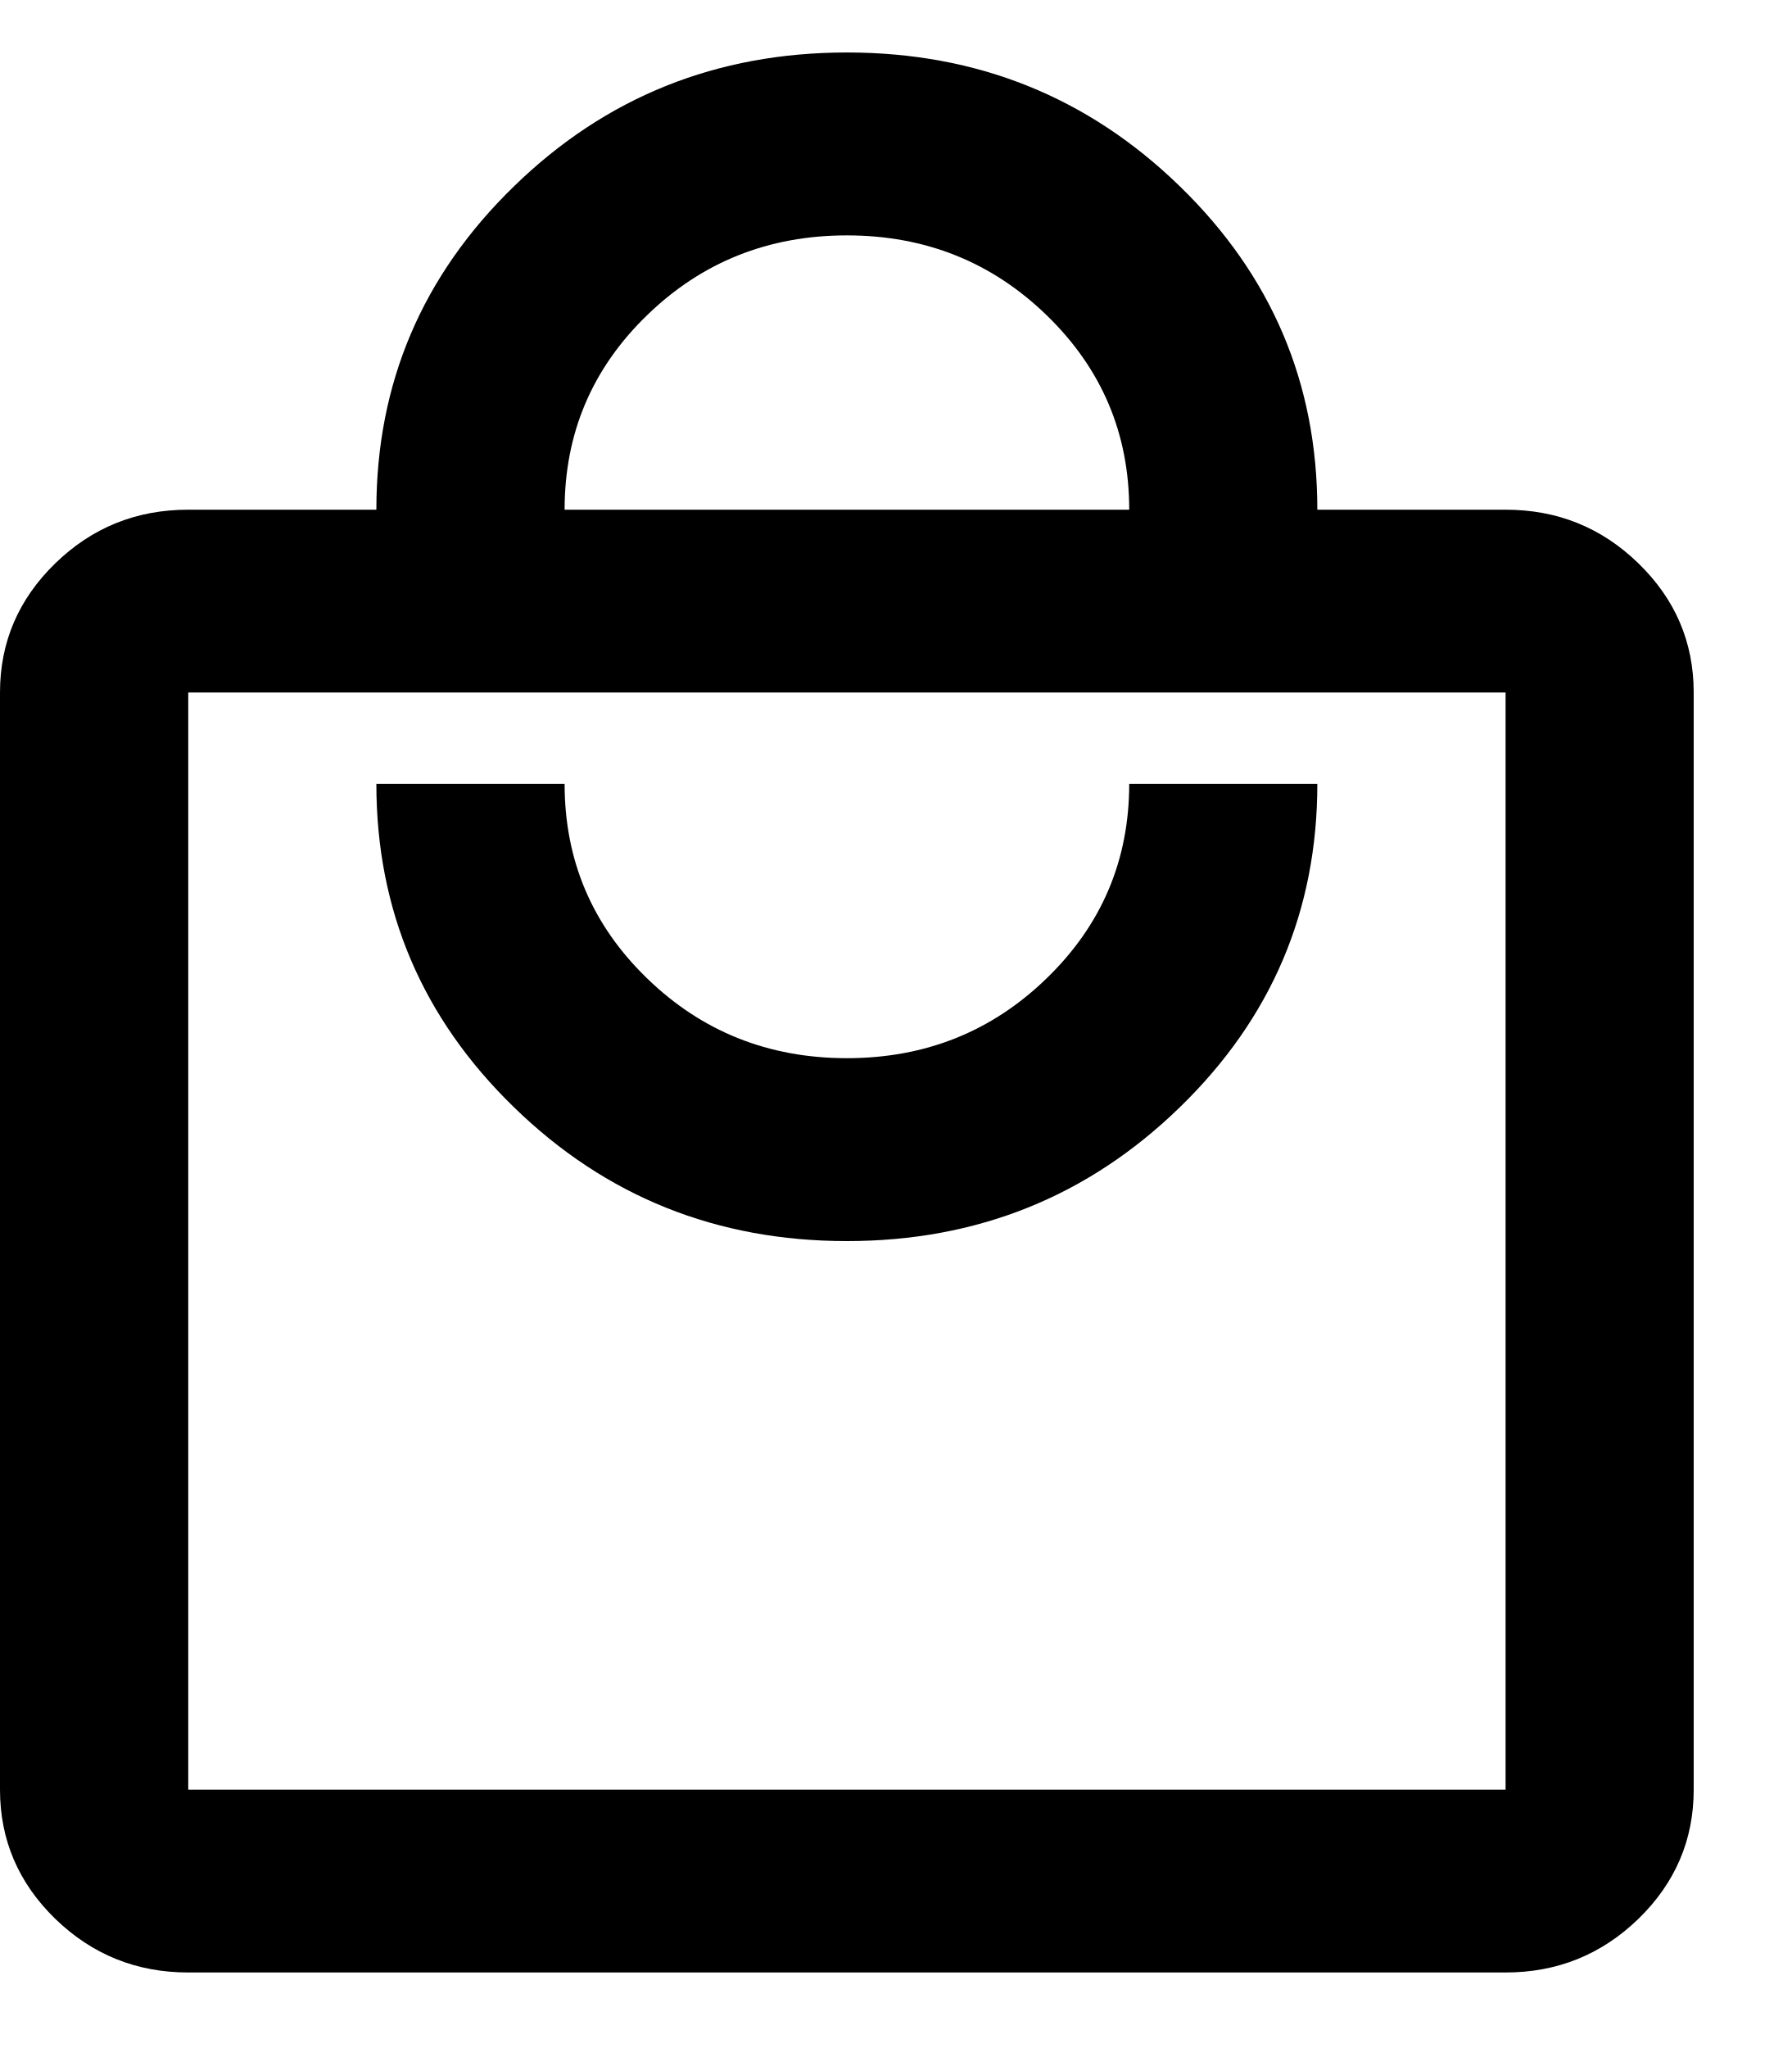
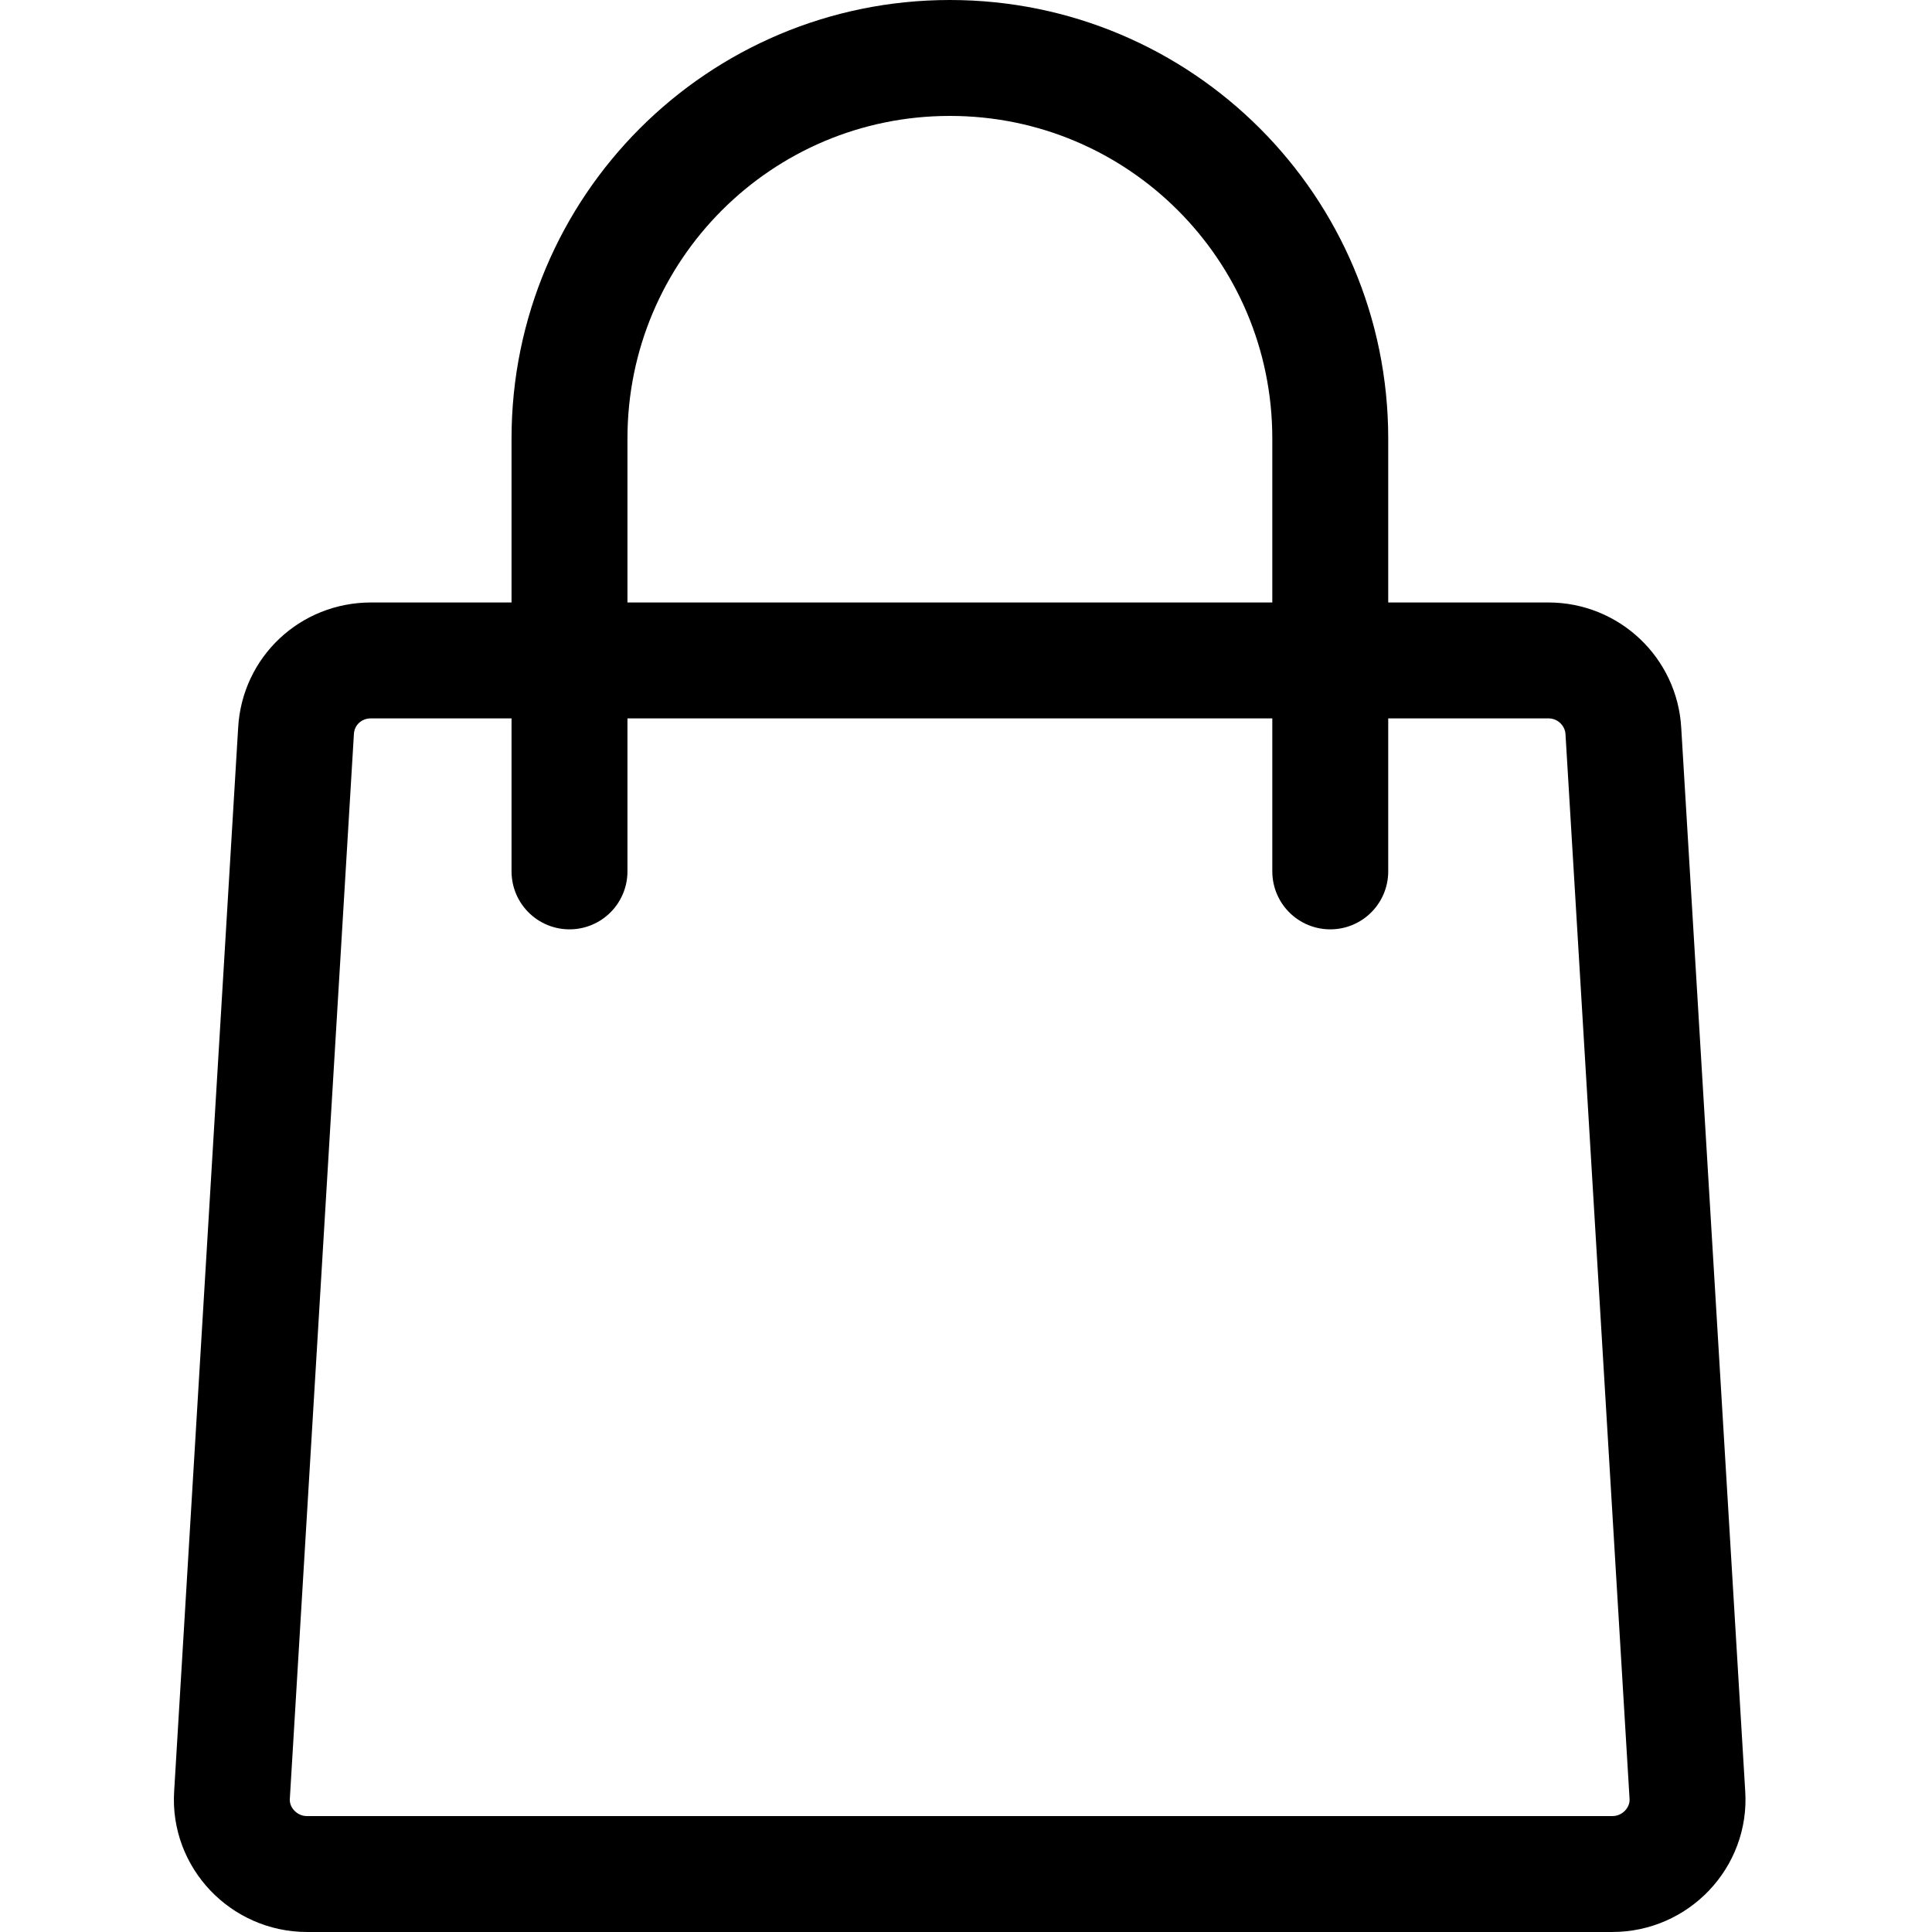
- <svg xmlns="http://www.w3.org/2000/svg" viewBox="0 0 14 16" fill="none">
-   <path d="M1.471 15.41C1.066 15.41 0.72 15.27 0.432 14.991C0.144 14.711 0 14.374 0 13.982V5.41C0 5.017 0.144 4.681 0.432 4.401C0.72 4.121 1.066 3.982 1.471 3.982H2.941C2.941 2.993 3.3 2.151 4.017 1.455C4.733 0.758 5.6 0.41 6.618 0.41C7.635 0.41 8.502 0.758 9.219 1.455C9.936 2.151 10.294 2.993 10.294 3.982H11.765C12.169 3.982 12.515 4.121 12.803 4.401C13.091 4.681 13.235 5.017 13.235 5.41V13.982C13.235 14.374 13.091 14.711 12.803 14.991C12.515 15.27 12.169 15.41 11.765 15.41H1.471ZM1.471 13.982H11.765V5.41H1.471V13.982ZM6.618 9.696C7.635 9.696 8.502 9.348 9.219 8.651C9.936 7.955 10.294 7.113 10.294 6.124H8.824C8.824 6.72 8.609 7.226 8.18 7.642C7.751 8.059 7.23 8.267 6.618 8.267C6.005 8.267 5.484 8.059 5.055 7.642C4.626 7.226 4.412 6.72 4.412 6.124H2.941C2.941 7.113 3.3 7.955 4.017 8.651C4.733 9.348 5.6 9.696 6.618 9.696ZM4.412 3.982H8.824C8.824 3.386 8.609 2.88 8.18 2.464C7.751 2.047 7.23 1.839 6.618 1.839C6.005 1.839 5.484 2.047 5.055 2.464C4.626 2.88 4.412 3.386 4.412 3.982Z" fill="currentColor" />
+ <svg xmlns="http://www.w3.org/2000/svg" viewBox="0 0 100 100" fill="none">
+   <path stroke="currentColor" stroke-linecap="round" stroke-linejoin="round" stroke-width="6" d="M83.423 96.999H15.886C13.665 96.999 11.858 95.116 12.009 92.894L15.322 37.837C15.435 35.765 17.129 34.184 19.199 34.184H80.148C82.218 34.184 83.912 35.803 84.025 37.837L87.338 92.894C87.489 95.116 85.682 96.999 83.461 96.999H83.423Z" />
+   <path stroke="currentColor" stroke-linecap="round" stroke-linejoin="round" stroke-width="6" d="M68.854 45.103V22.696C68.854 11.812 60.045 3 49.165 3C38.286 3 29.477 11.812 29.477 22.696V45.103" />
</svg>
